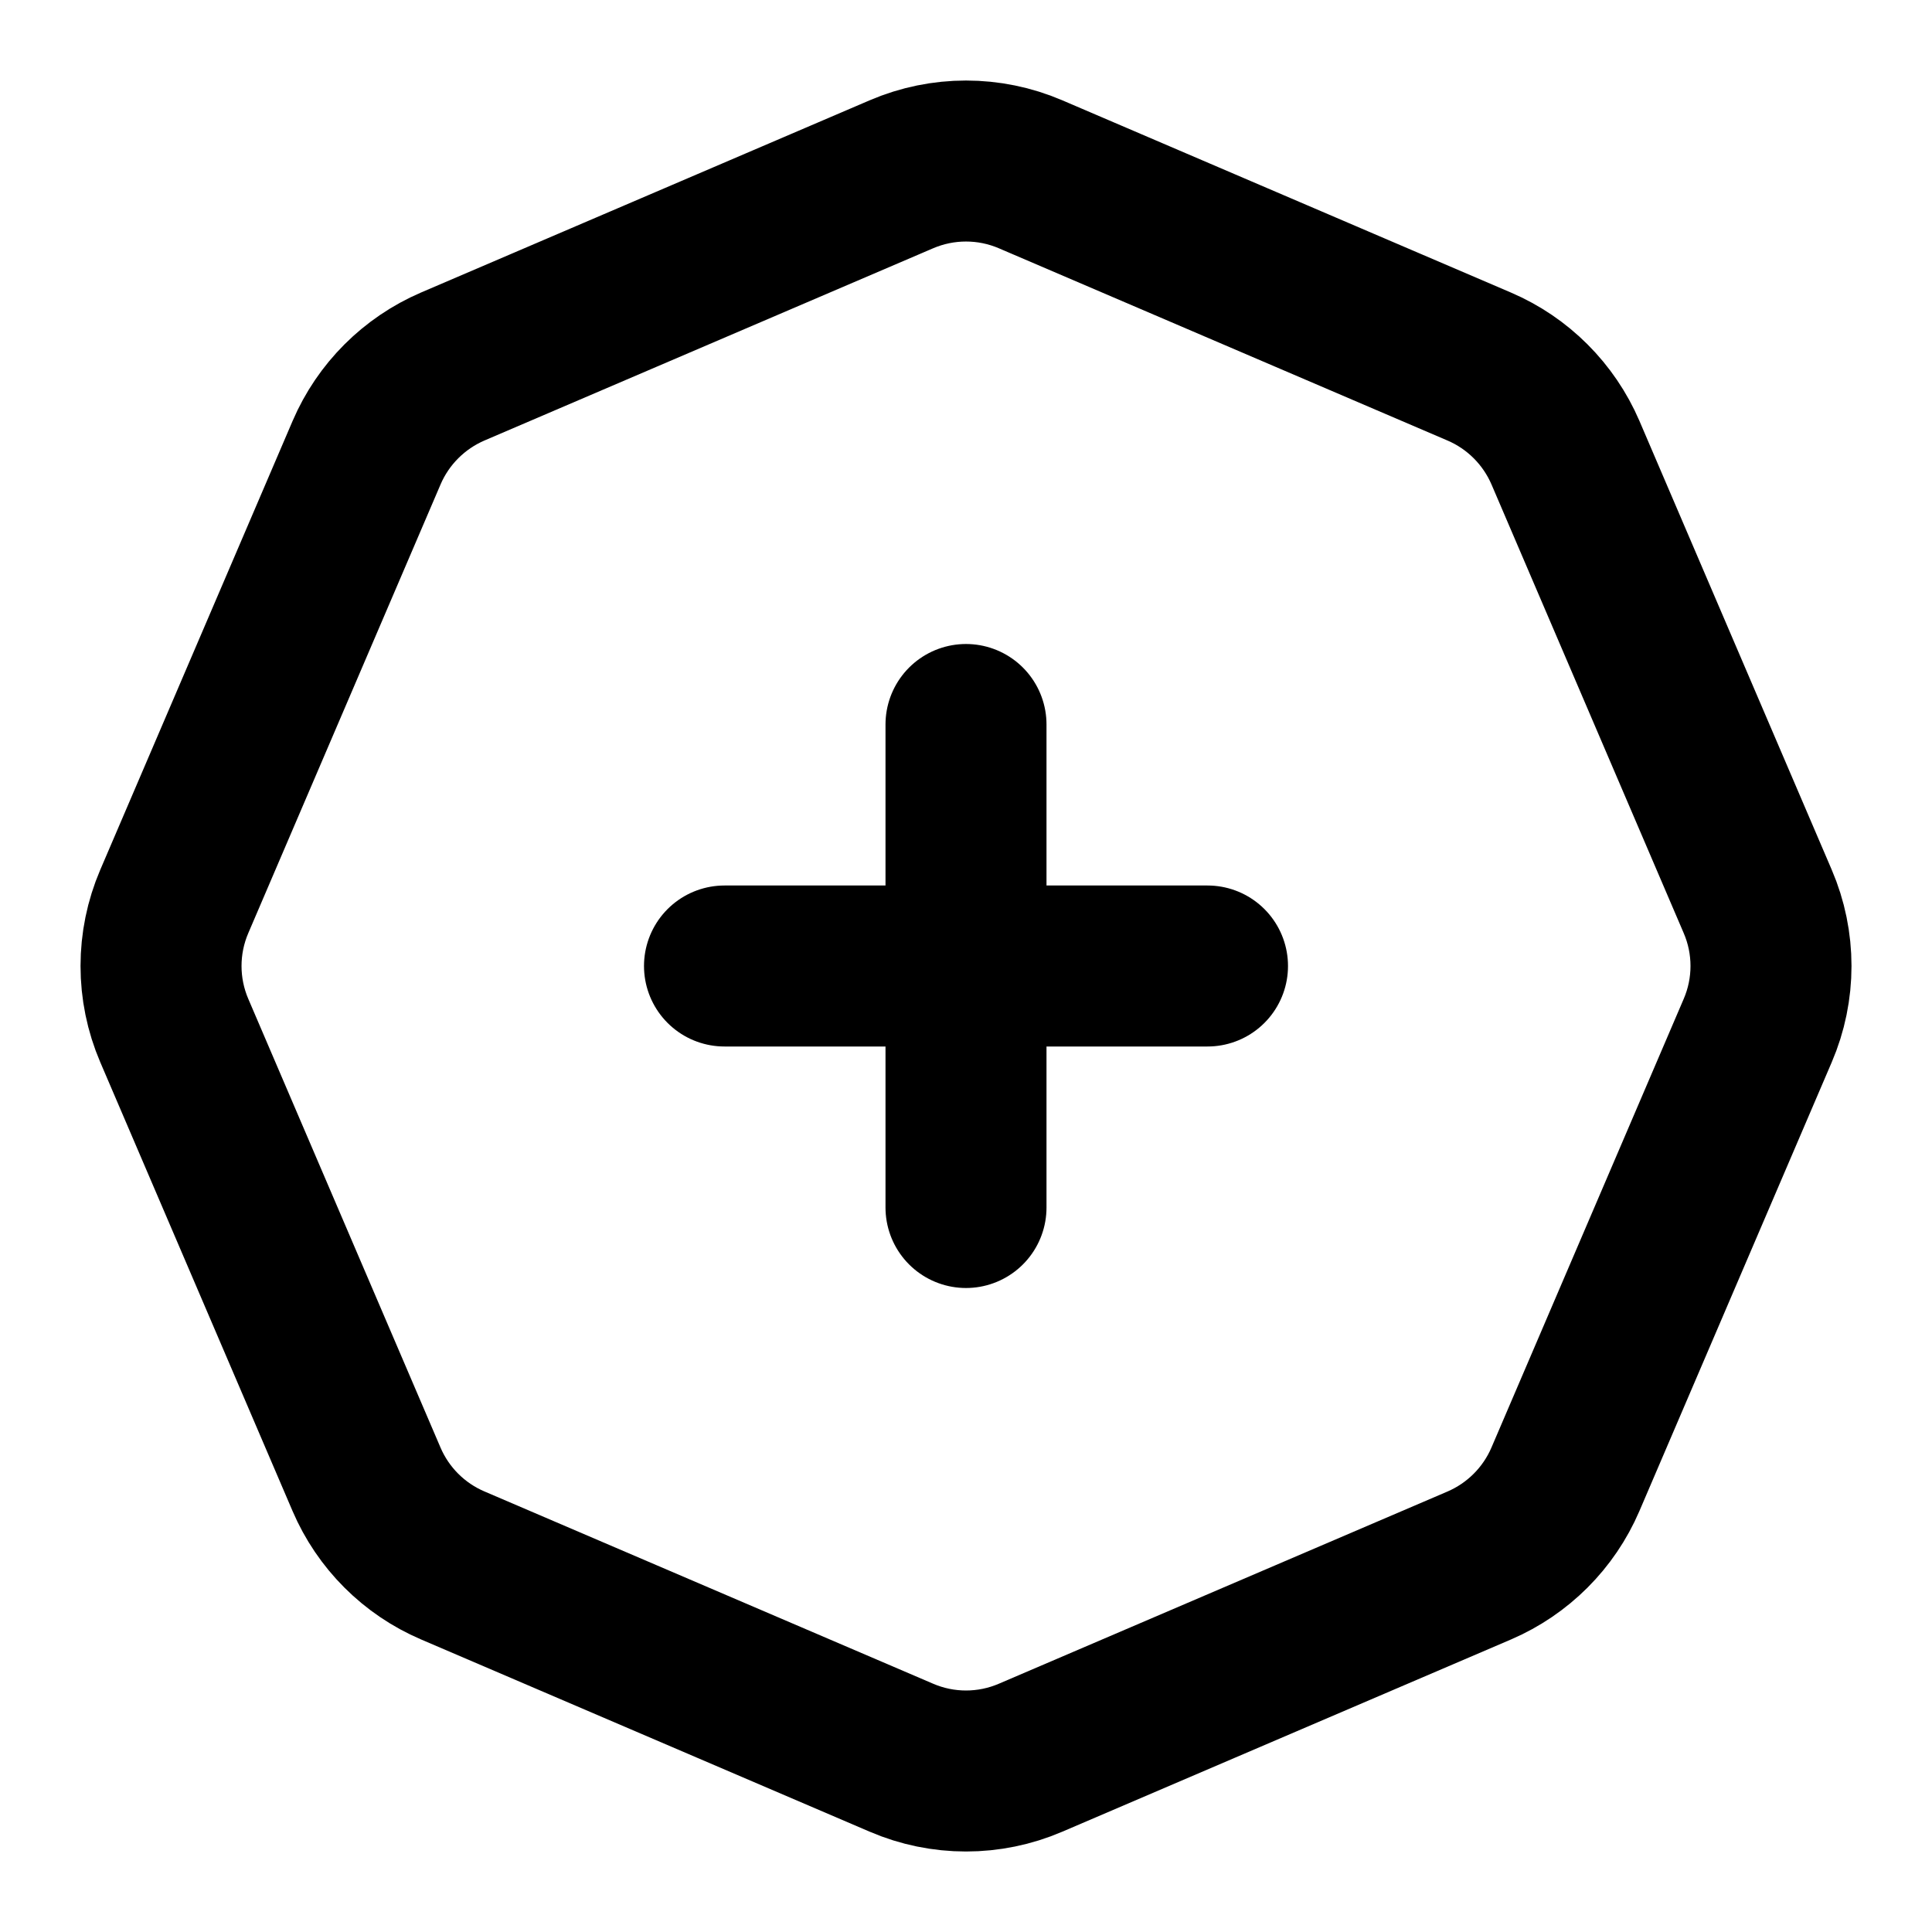
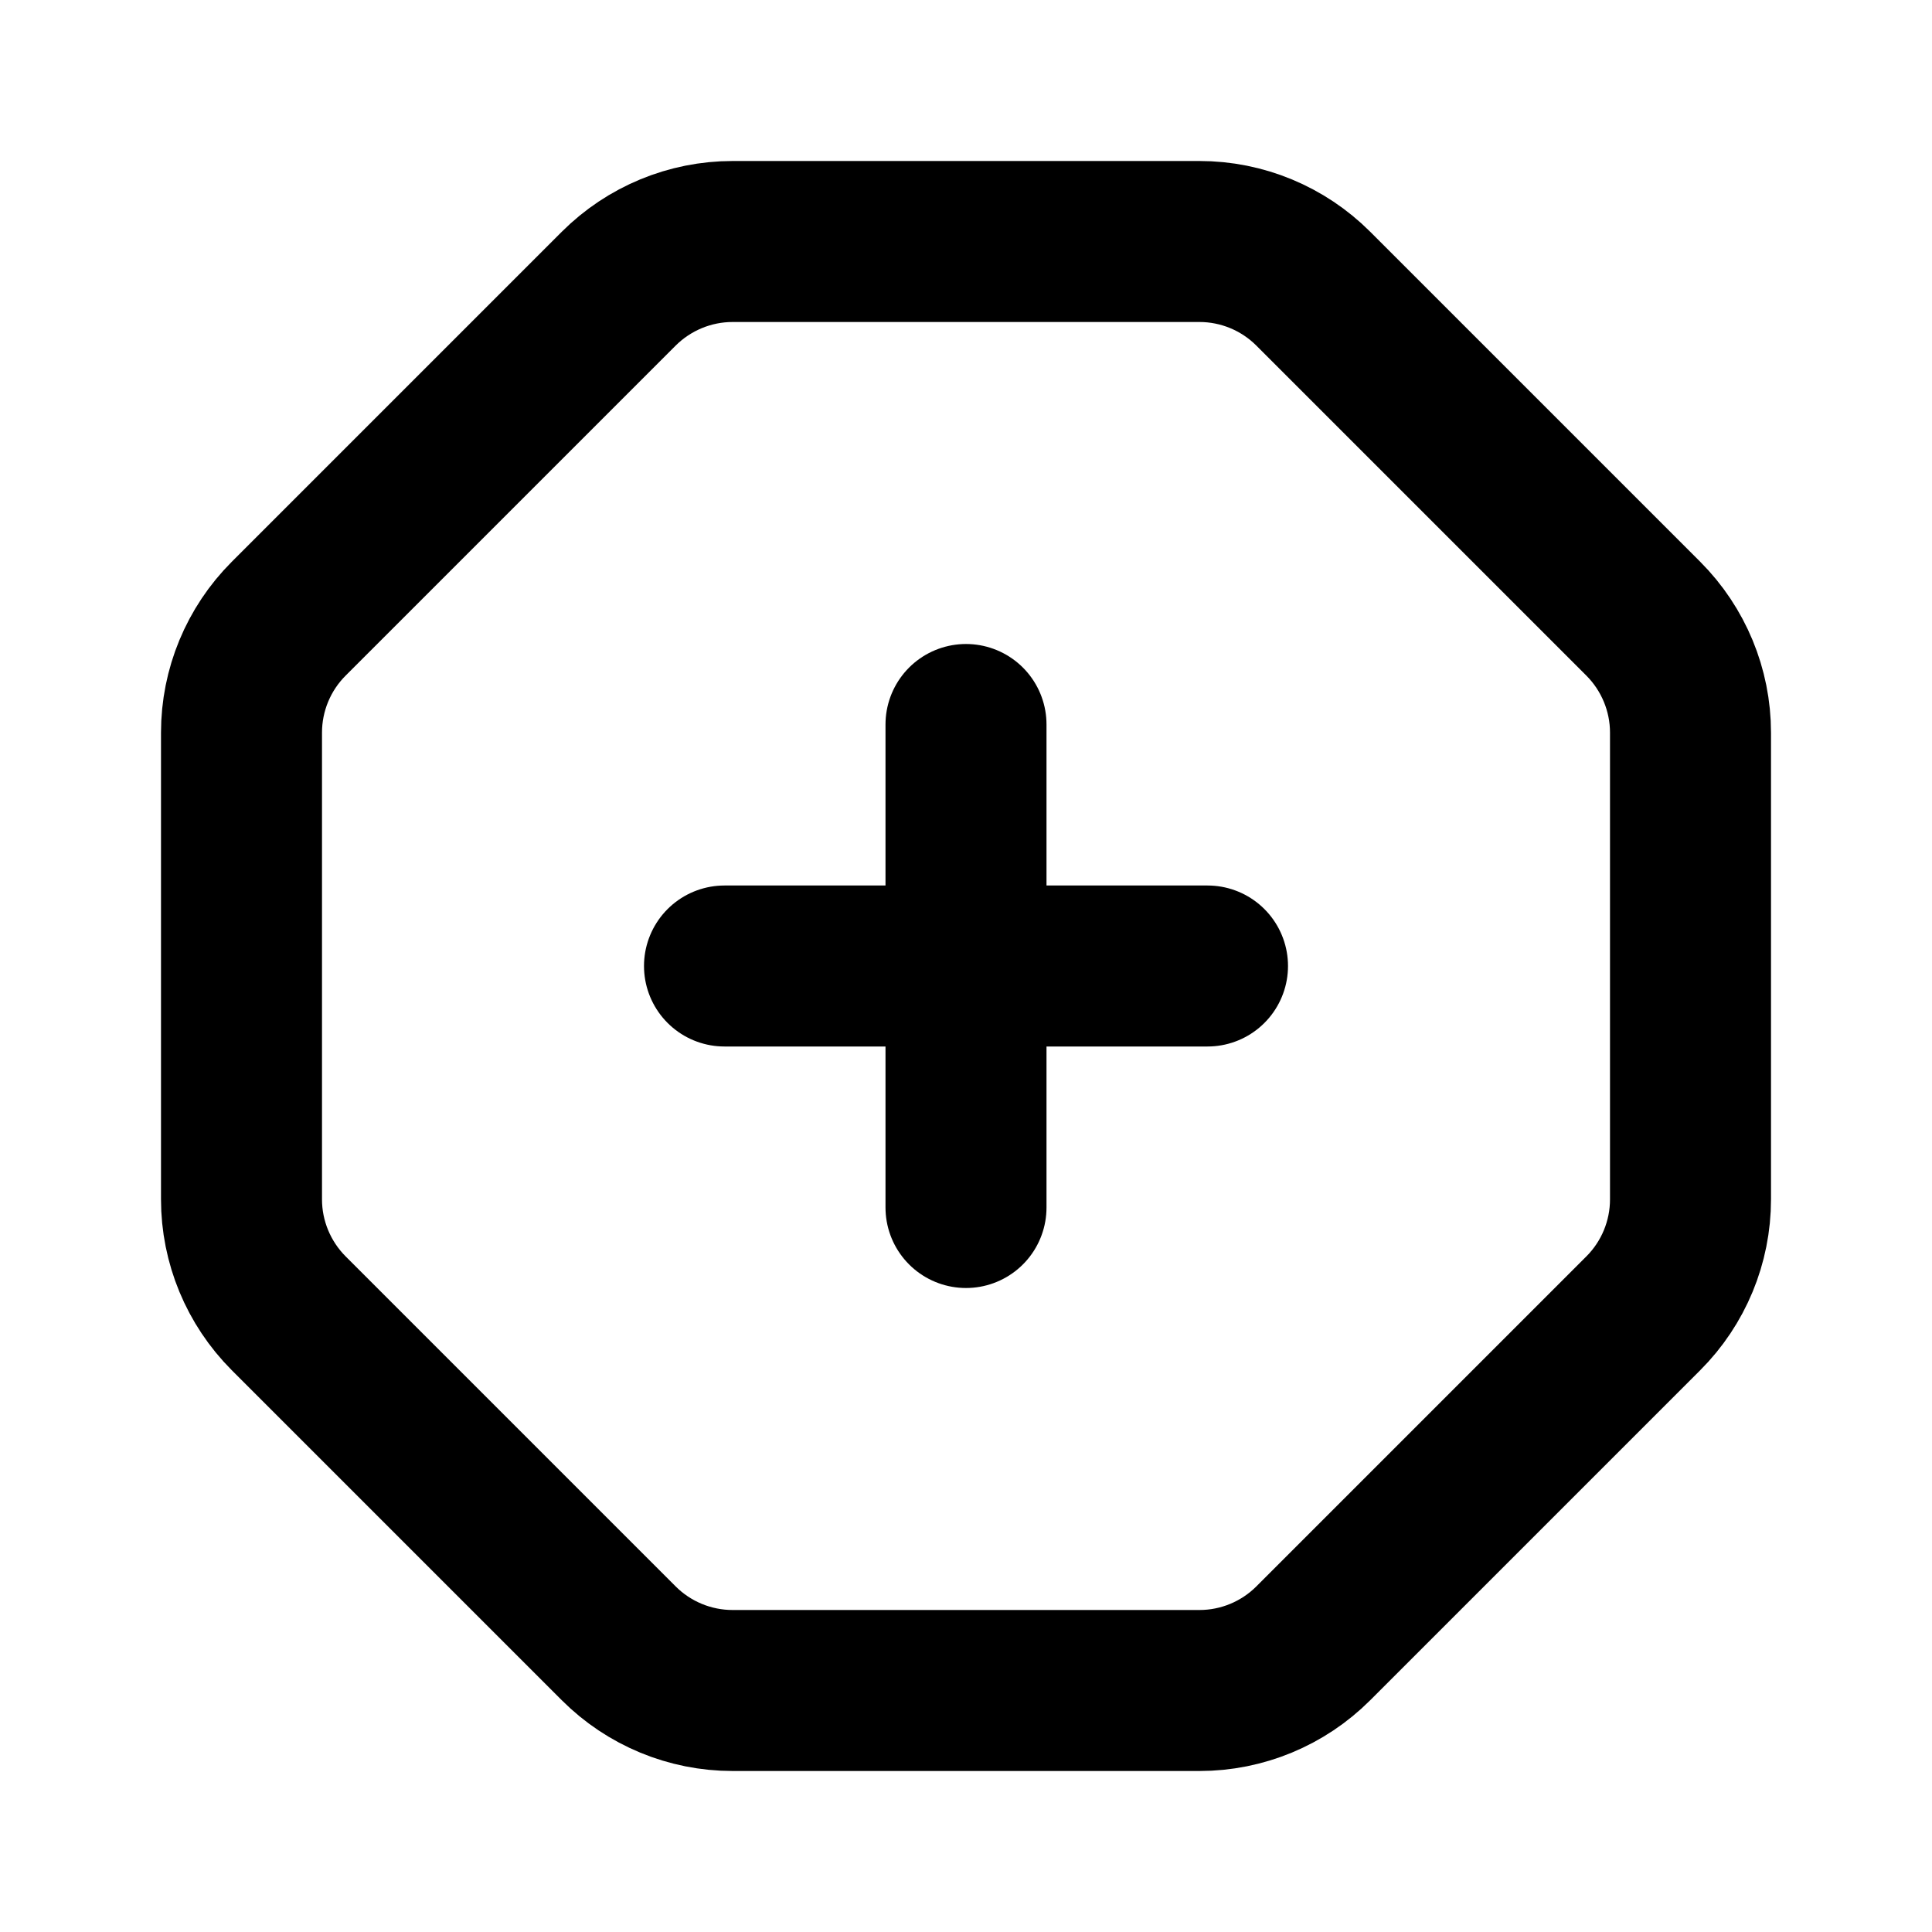
<svg xmlns="http://www.w3.org/2000/svg" width="24" height="24" viewBox="0 0 24 24" fill="none" stroke="currentColor" stroke-width="2" stroke-linecap="round" stroke-linejoin="round" class="icon icon-tabler icons-tabler-outline icon-tabler-octagon-plus">
  <path stroke="none" d="M0 0h24v24H0z" fill="none" />
-   <path d="M12.802 2.165l5.575 2.389c.48 .206 .863 .589 1.07 1.07l2.388 5.574c.22 .512 .22 1.092 0 1.604l-2.389 5.575c-.206 .48 -.589 .863 -1.07 1.07l-5.574 2.388c-.512 .22 -1.092 .22 -1.604 0l-5.575 -2.389a2.036 2.036 0 0 1 -1.07 -1.07l-2.388 -5.574a2.036 2.036 0 0 1 0 -1.604l2.389 -5.575c.206 -.48 .589 -.863 1.07 -1.07l5.574 -2.388a2.036 2.036 0 0 1 1.604 0" />
+   <path d="M3 9.101v5.798c0 .53 .211 1.039 .586 1.415l4.1 4.1c.375 .375 .884 .586 1.415 .586h5.799c.53 0 1.039 -.211 1.414 -.586l4.1 -4.1c.375 -.375 .586 -.884 .586 -1.415v-5.798c0 -.53 -.211 -1.039 -.586 -1.415l-4.1 -4.1c-.375 -.375 -.884 -.586 -1.414 -.586l-5.799 0c-.53 0 -1.039 .211 -1.415 .586l-4.1 4.1c-.375 .375 -.586 .884 -.586 1.415" />
  <path d="M9 12h6" />
  <path d="M12 9v6" />
</svg>
